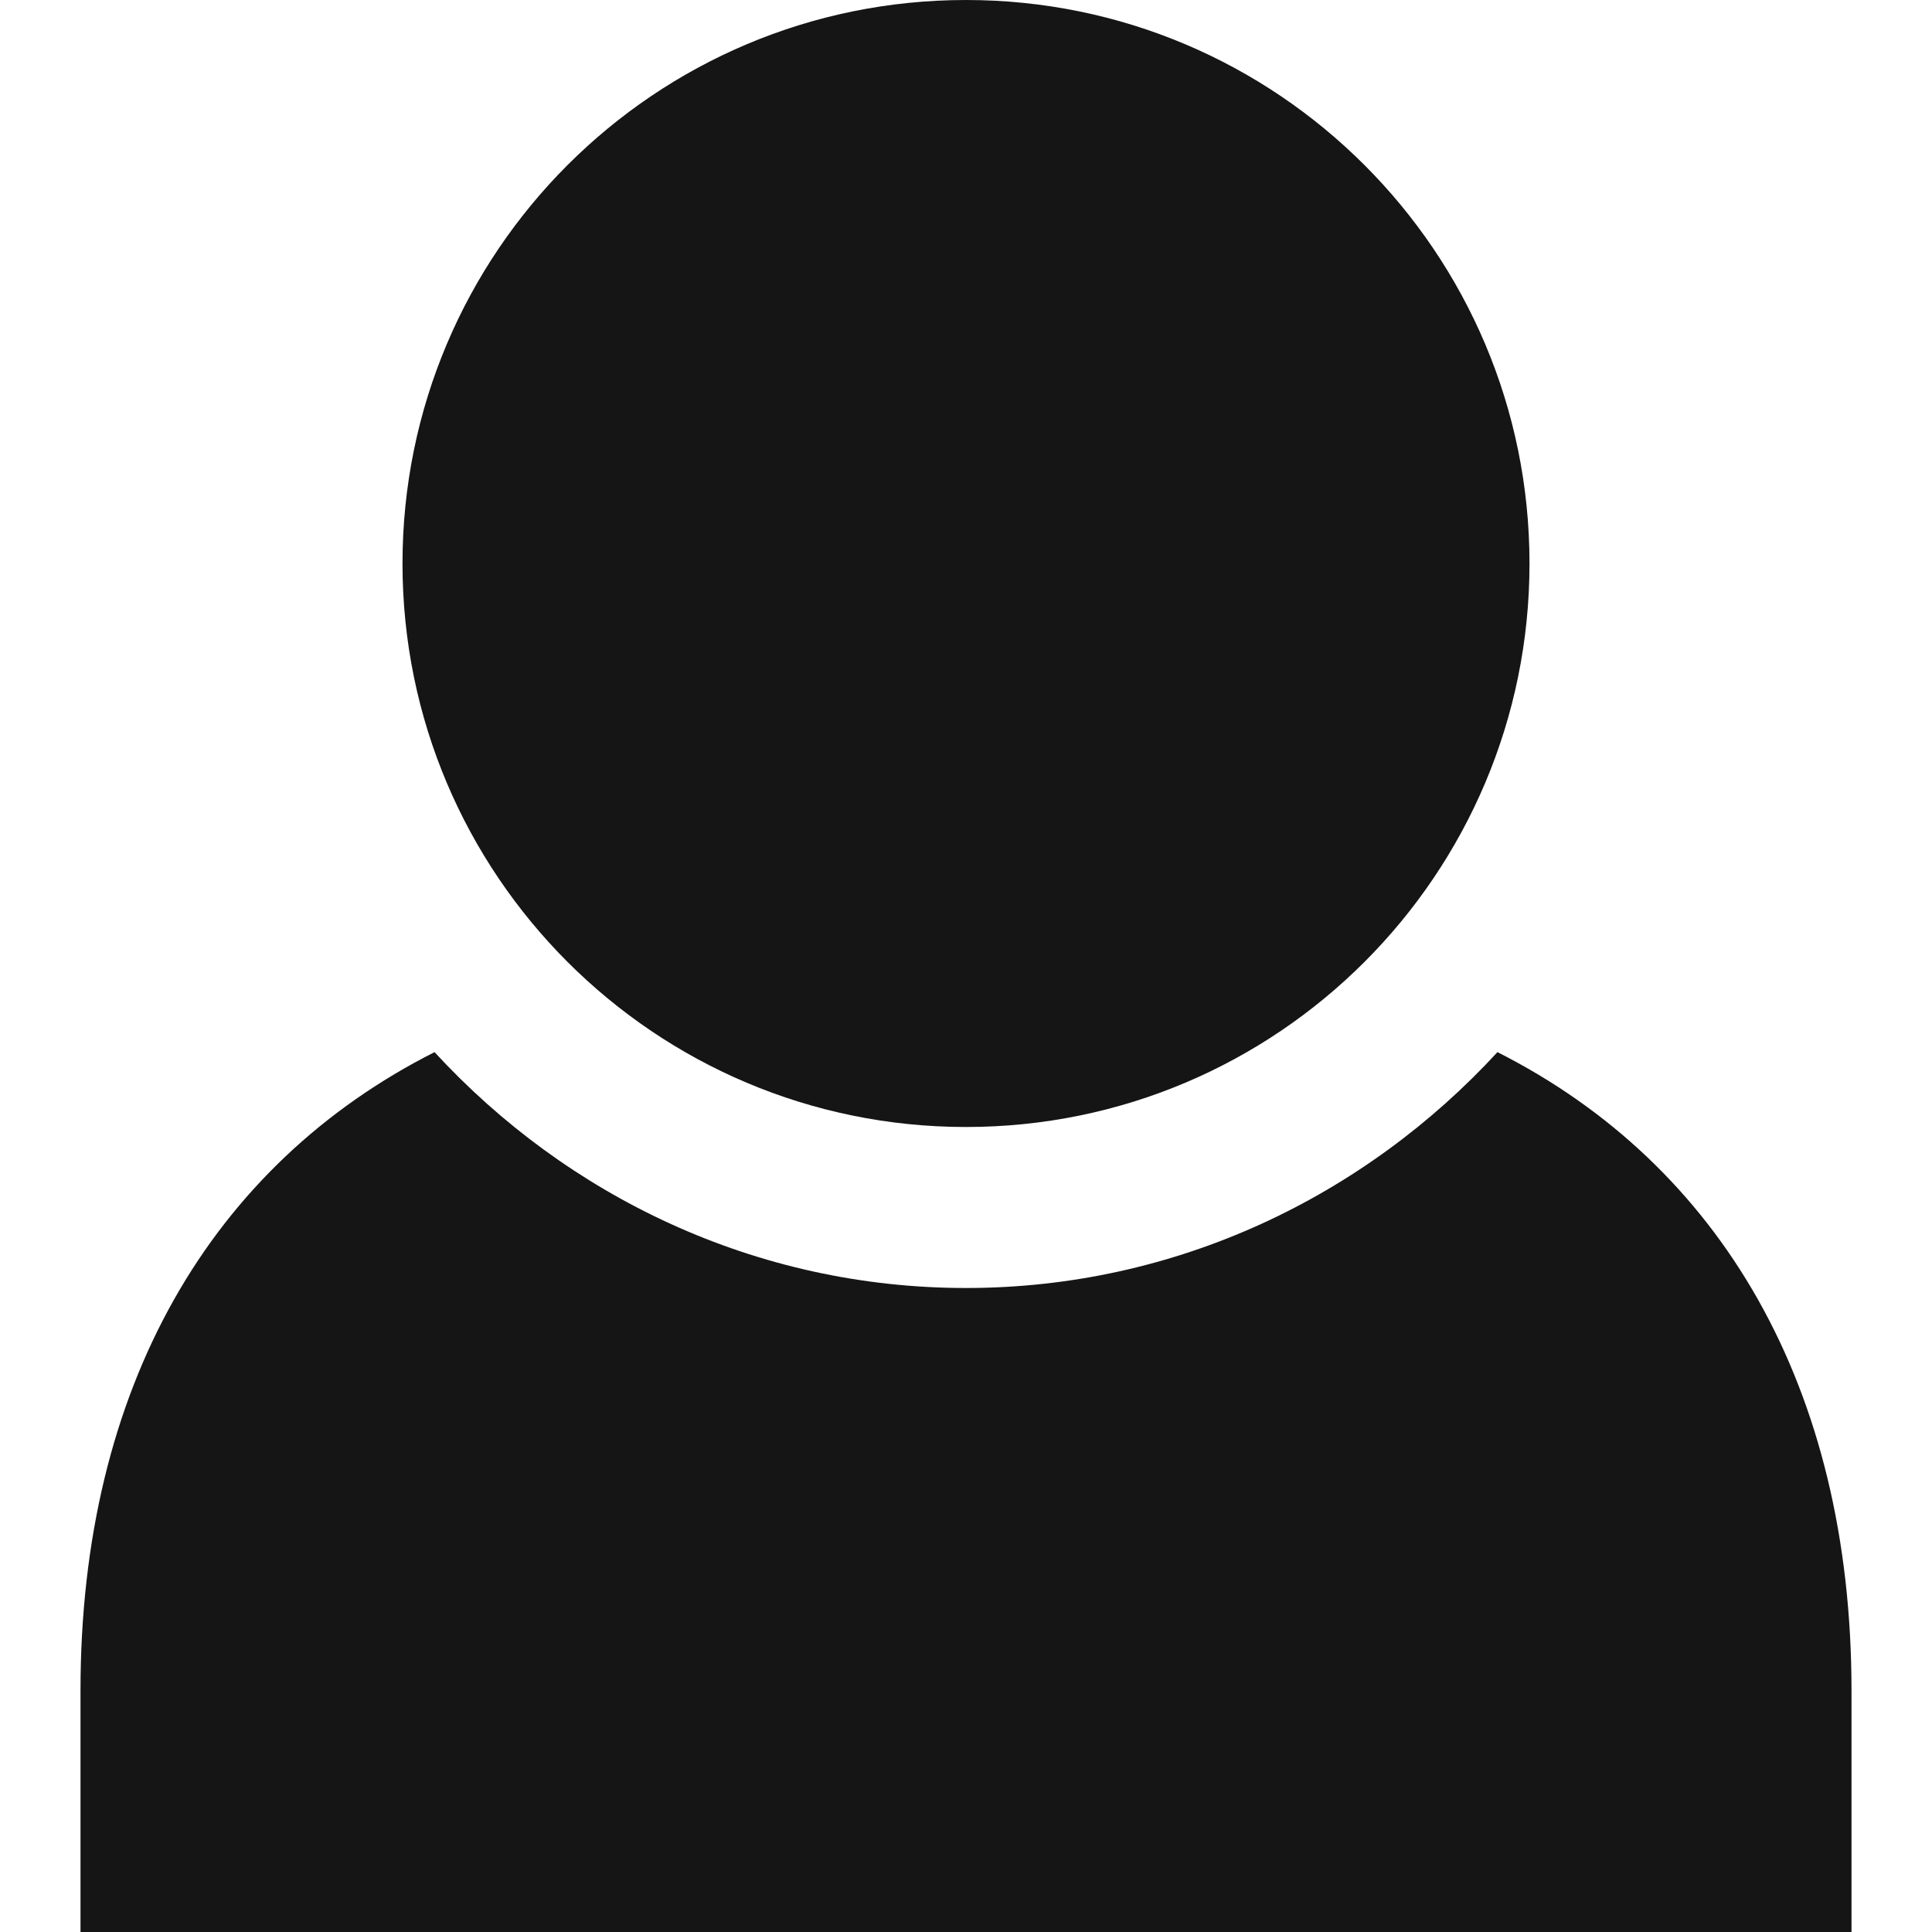
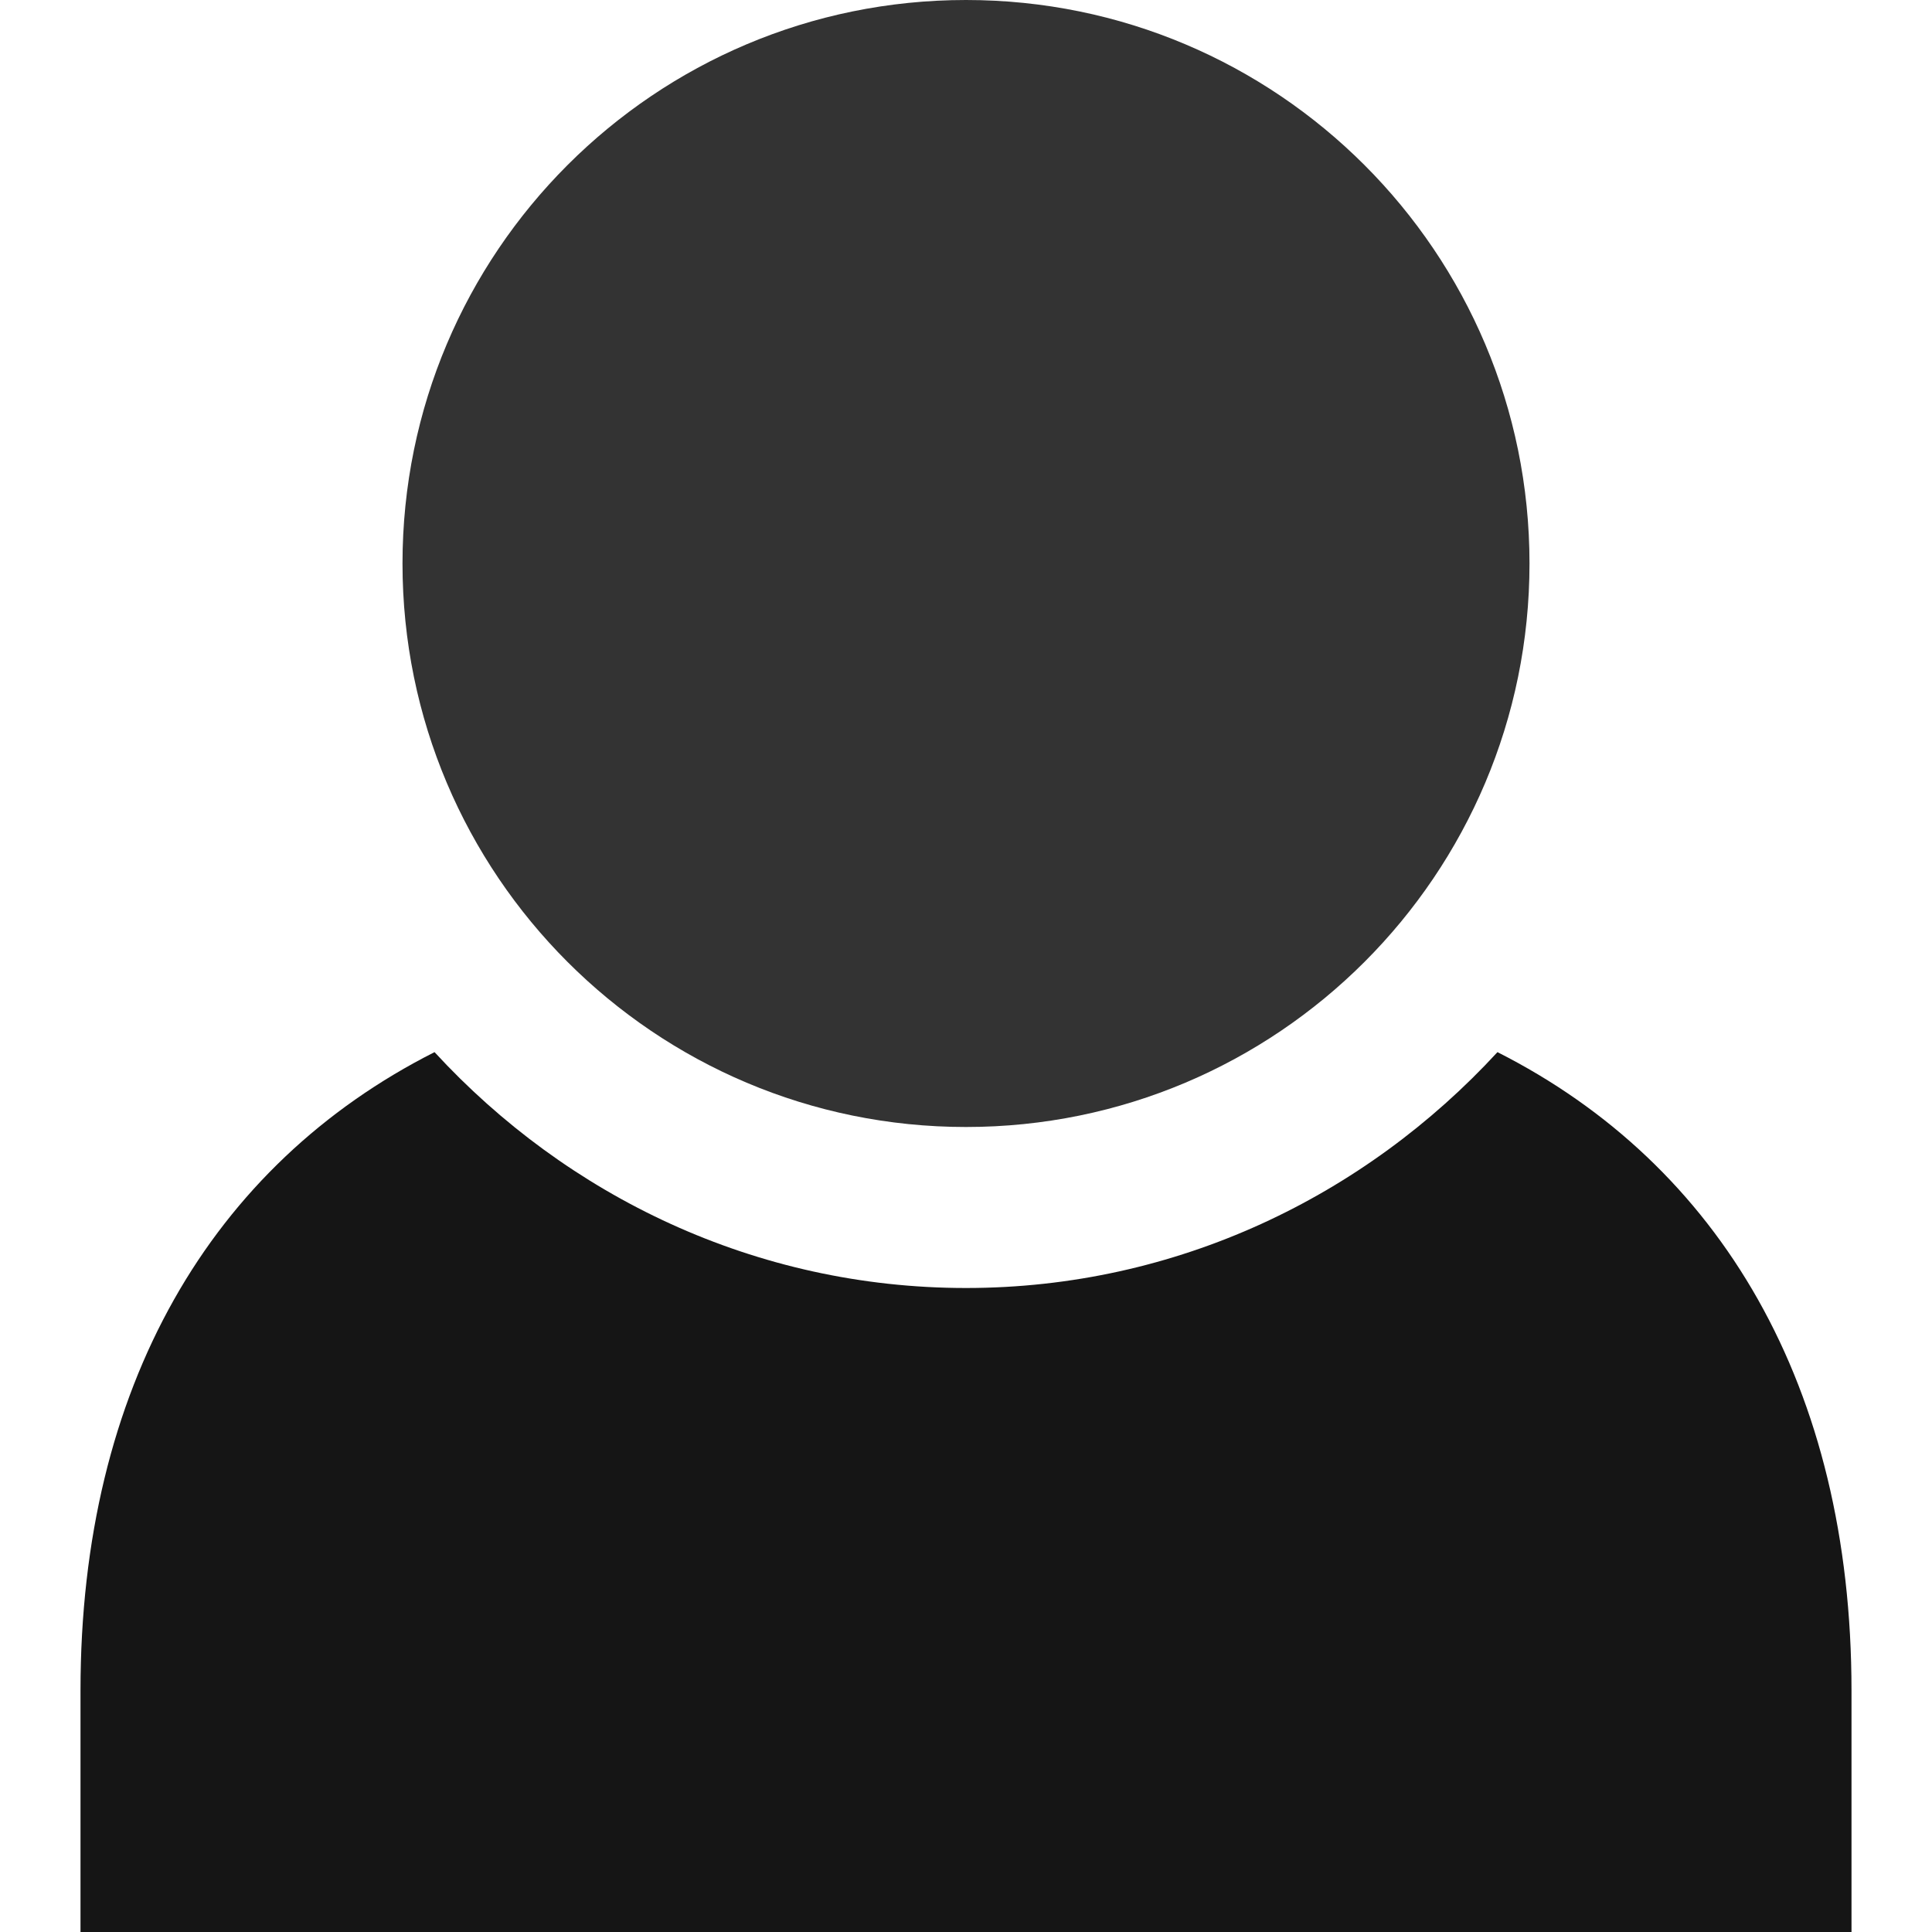
<svg xmlns="http://www.w3.org/2000/svg" width="800px" height="800px" viewBox="0 0 12 12" enable-background="new 0 0 12 12" id="Слой_1" version="1.1" xml:space="preserve">
  <g>
    <path d="M9.301,6.535C8.478,7.429,7.308,8,6,8S3.522,7.429,2.699,6.535   C1.315,7.235,0.5,8.613,0.5,10.5V12h11v-1.5C11.5,8.613,10.685,7.235,9.301,6.535z" fill="#151515" />
-     <circle cx="6" cy="3.5" fill="#151515" r="3.5" />
+     <circle cx="6" cy="3.5" fill="#333333" r="3.5" />
  </g>
</svg>
